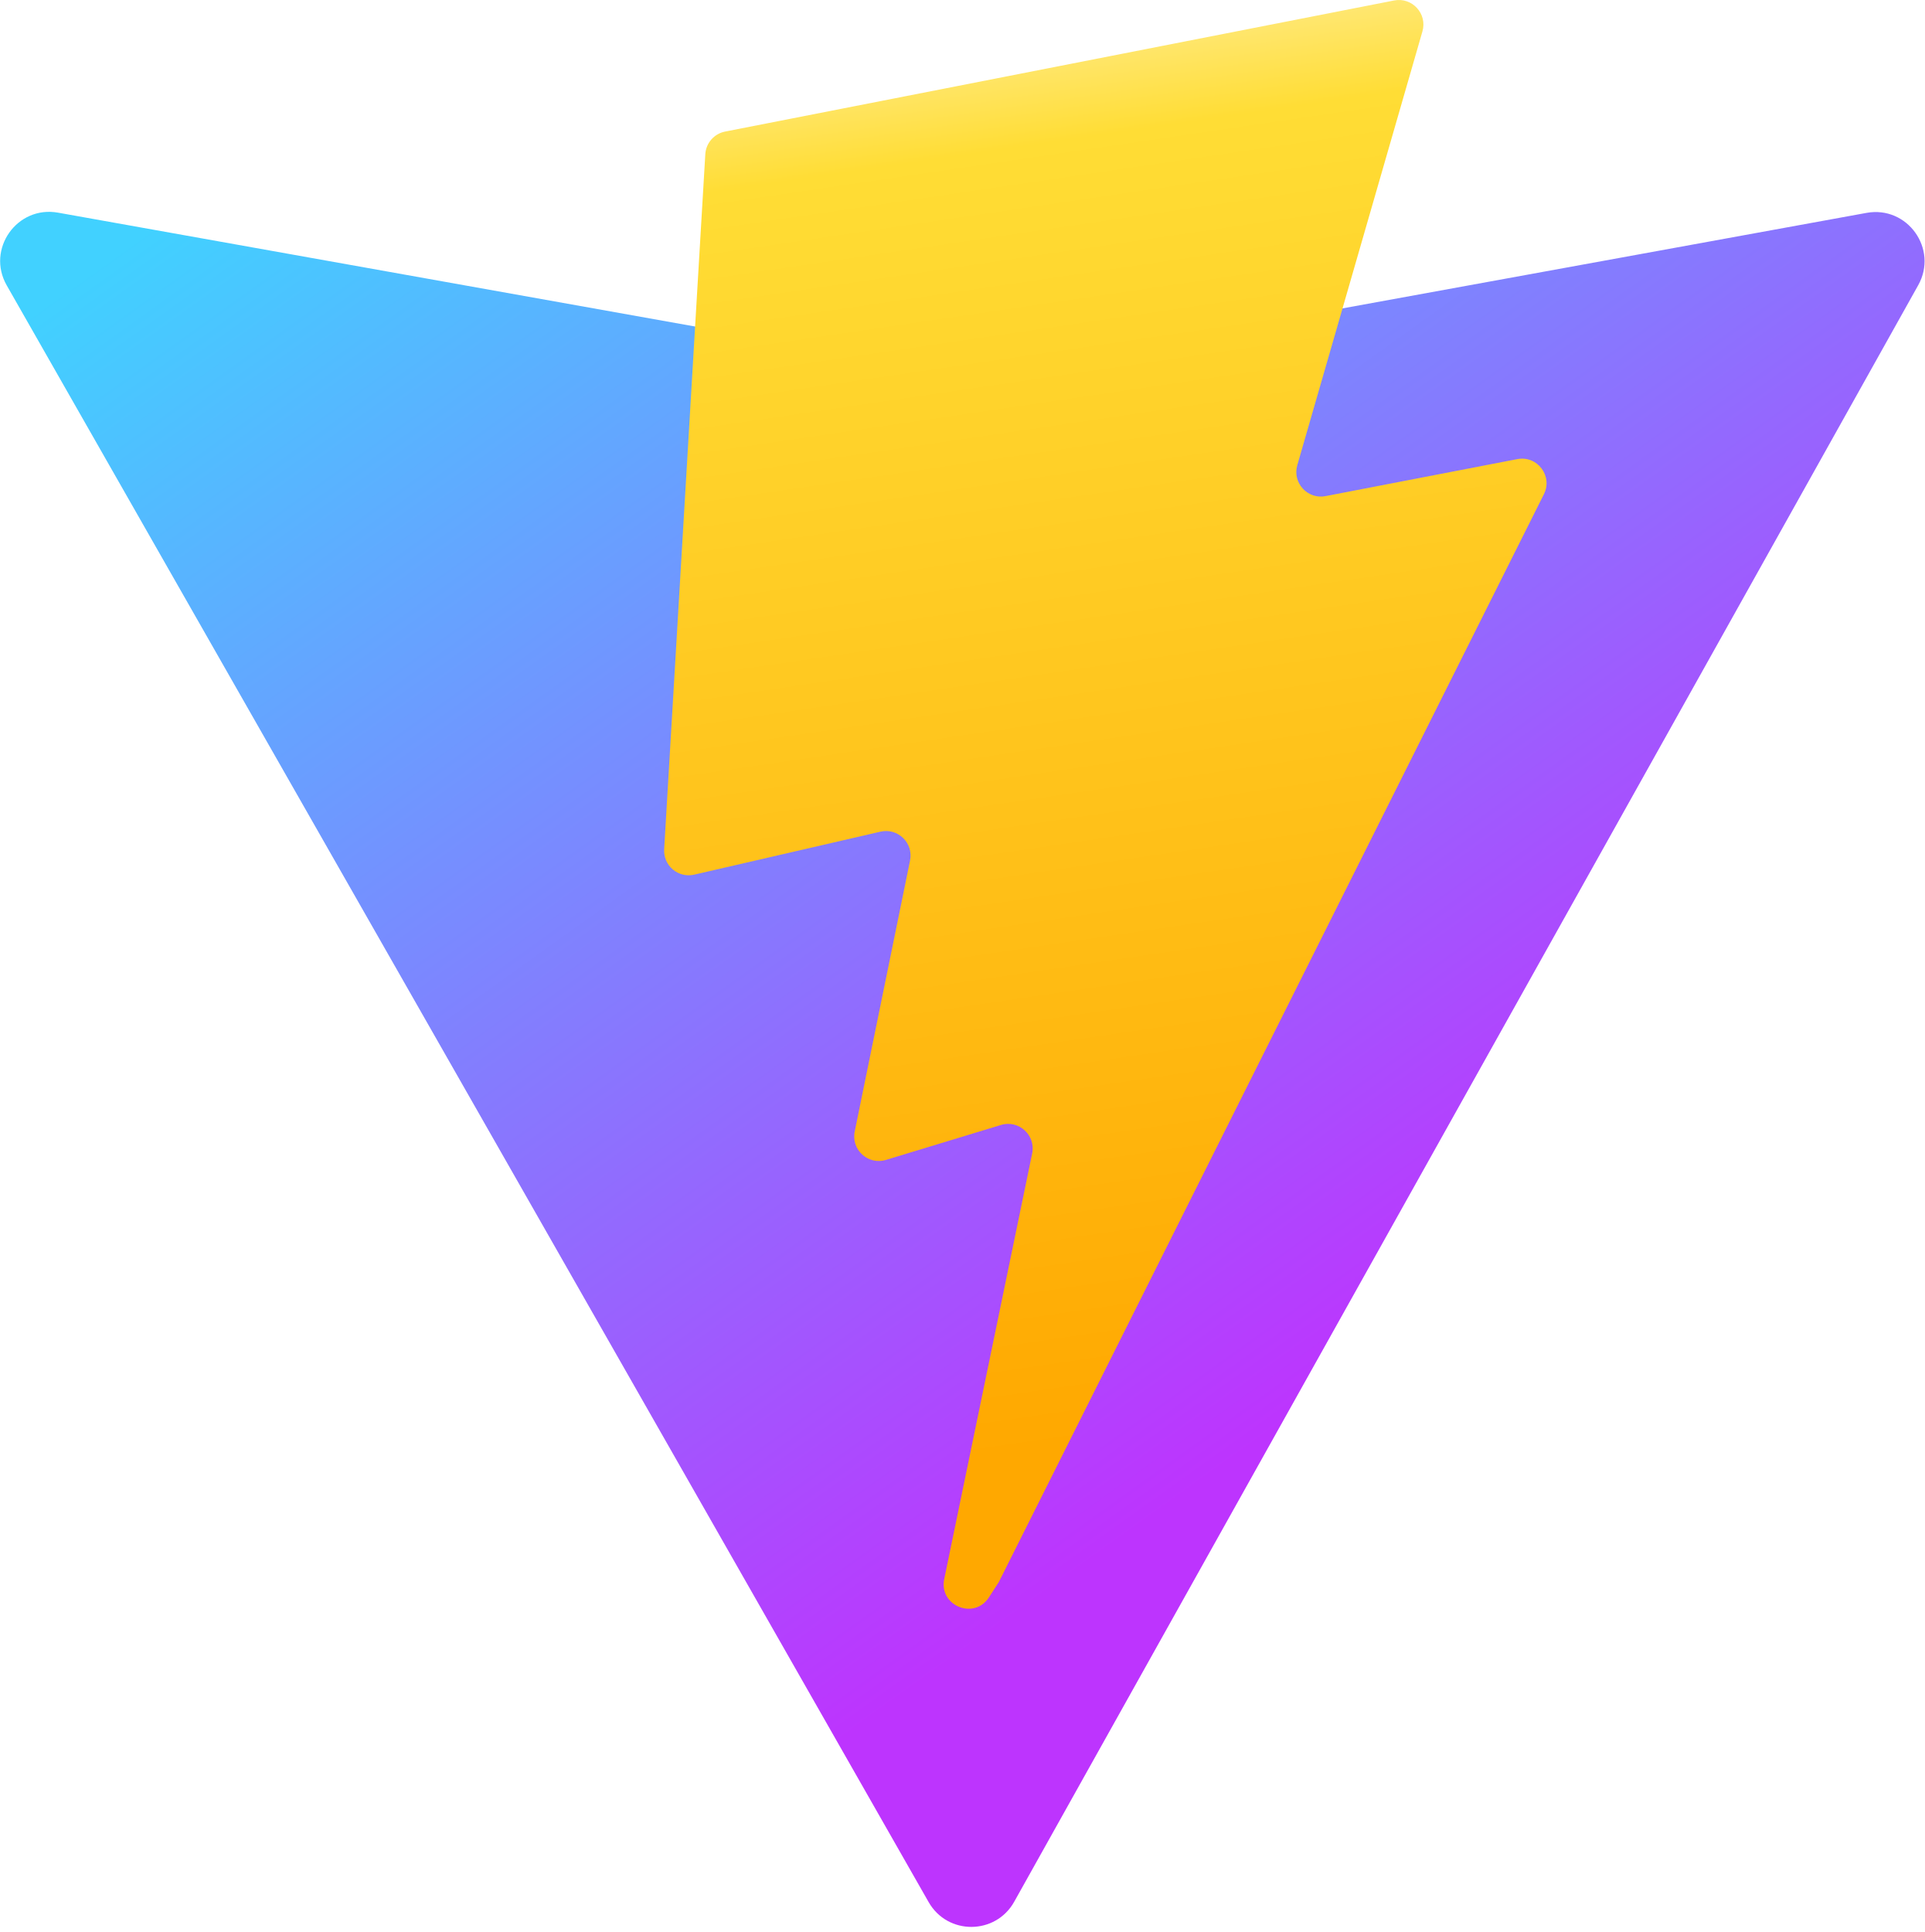
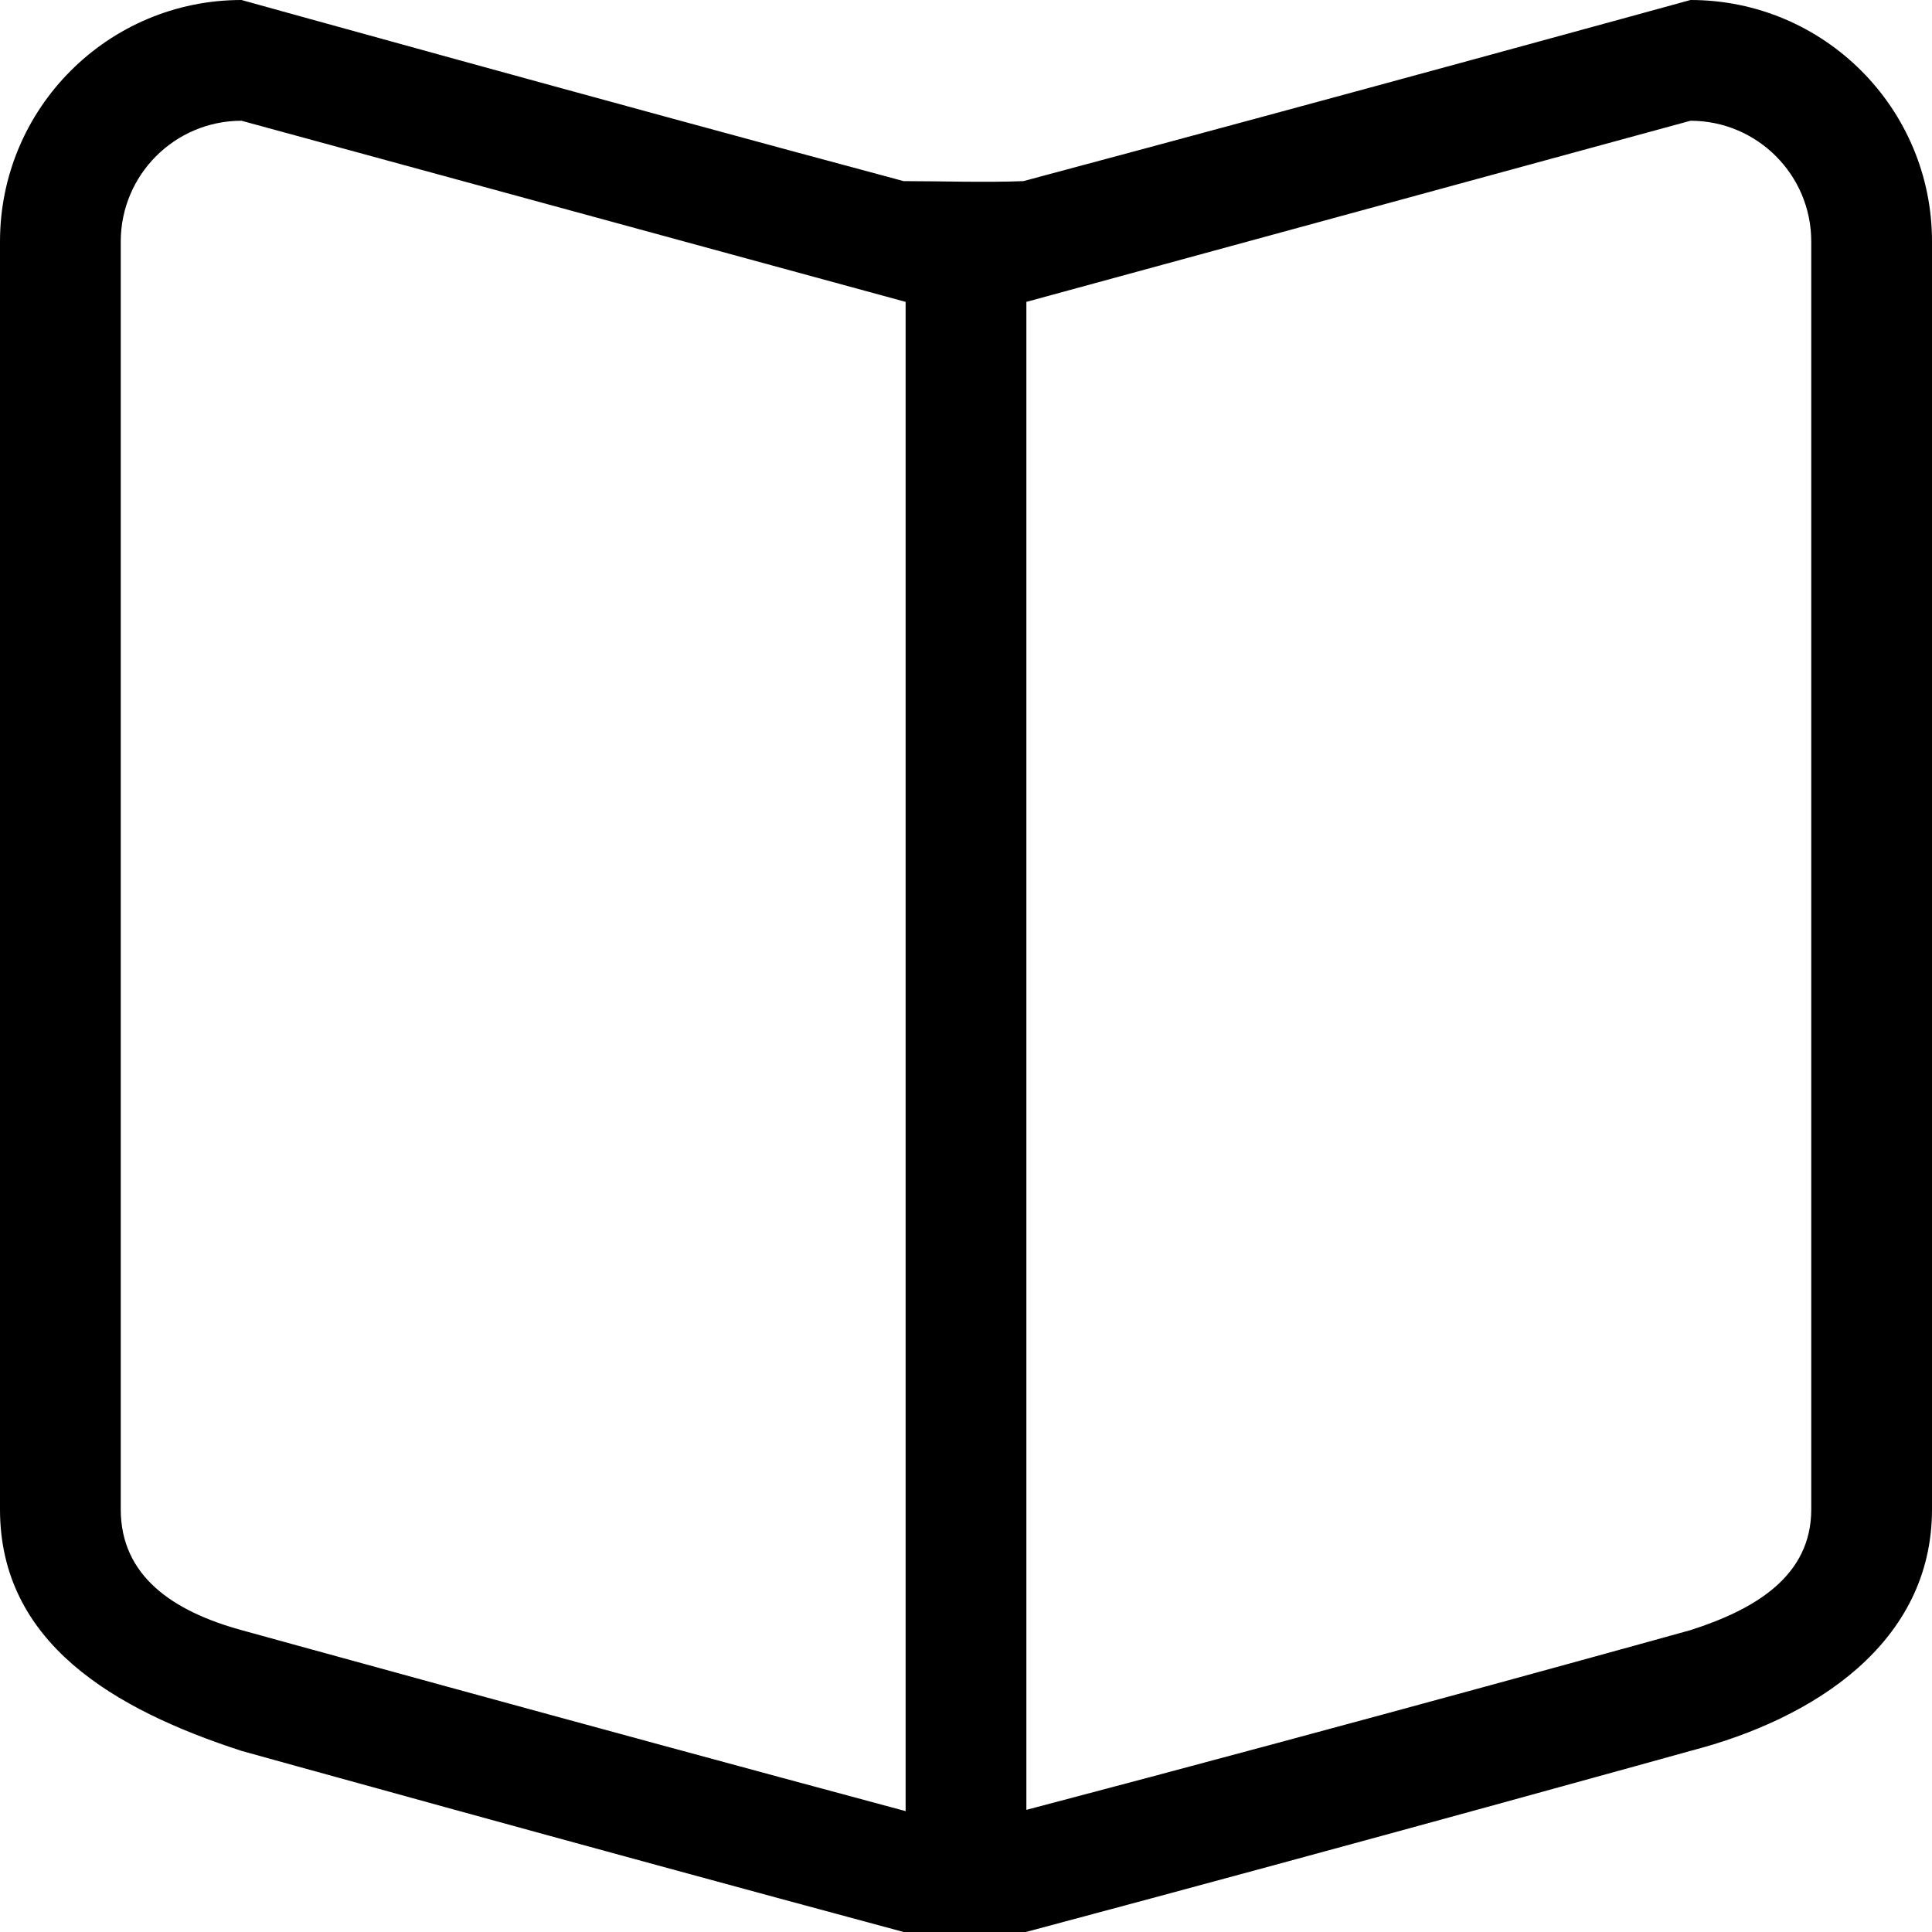
- <svg xmlns="http://www.w3.org/2000/svg" aria-hidden="true" role="img" class="iconify iconify--logos" width="31.88" height="32" preserveAspectRatio="xMidYMid meet" viewBox="0 0 256 257">
+ <svg xmlns="http://www.w3.org/2000/svg" width="800px" height="800px" viewBox="0 0 32 32" version="1.1">
  <defs>
-     <linearGradient id="IconifyId1813088fe1fbc01fb466" x1="-.828%" x2="57.636%" y1="7.652%" y2="78.411%">
-       <stop offset="0%" stop-color="#41D1FF" />
-       <stop offset="100%" stop-color="#BD34FE" />
-     </linearGradient>
-     <linearGradient id="IconifyId1813088fe1fbc01fb467" x1="43.376%" x2="50.316%" y1="2.242%" y2="89.03%">
-       <stop offset="0%" stop-color="#FFEA83" />
-       <stop offset="8.333%" stop-color="#FFDD35" />
-       <stop offset="100%" stop-color="#FFA800" />
-     </linearGradient>
-   </defs>
-   <path fill="url(#IconifyId1813088fe1fbc01fb466)" d="M255.153 37.938L134.897 252.976c-2.483 4.44-8.862 4.466-11.382.048L.875 37.958c-2.746-4.814 1.371-10.646 6.827-9.67l120.385 21.517a6.537 6.537 0 0 0 2.322-.004l117.867-21.483c5.438-.991 9.574 4.796 6.877 9.62Z" />
-   <path fill="url(#IconifyId1813088fe1fbc01fb467)" d="M185.432.063L96.44 17.501a3.268 3.268 0 0 0-2.634 3.014l-5.474 92.456a3.268 3.268 0 0 0 3.997 3.378l24.777-5.718c2.318-.535 4.413 1.507 3.936 3.838l-7.361 36.047c-.495 2.426 1.782 4.5 4.151 3.78l15.304-4.649c2.372-.72 4.652 1.36 4.15 3.788l-11.698 56.621c-.732 3.542 3.979 5.473 5.943 2.437l1.313-2.028l72.516-144.72c1.215-2.423-.88-5.186-3.54-4.672l-25.505 4.922c-2.396.462-4.435-1.77-3.759-4.114l16.646-57.705c.677-2.35-1.37-4.583-3.769-4.113Z" />
+ 
+ </defs>
+   <g id="Page-1" stroke="none" stroke-width="1" fill="none" fill-rule="evenodd">
+     <g id="Icon-Set" transform="translate(-412, -99)" fill="#000000">
+       <path d="M442,124 C442,125.104 441.073,125.656 440,126 C440,126 434.557,127.515 429,128.977 L429,104 L440,101 C441.104,101 442,101.896 442,103 L442,124 L442,124 Z M427,128.998 C421.538,127.53 416,126 416,126 C414.864,125.688 414,125.104 414,124 L414,103 C414,101.896 414.896,101 416,101 L427,104 L427,128.998 L427,128.998 Z M440,99 C440,99 434.211,100.594 428.95,102 C428.291,102.025 427.627,102 426.967,102 C421.955,100.656 416,99 416,99 C413.791,99 412,100.791 412,103 L412,124 C412,126.209 413.885,127.313 416,128 C416,128 421.393,129.5 426.967,131 L428.992,131 C434.612,129.5 440,128 440,128 C442.053,127.469 444,126.209 444,124 L444,103 C444,100.791 442.209,99 440,99 L440,99 Z" id="book-album">
+ 
+ </path>
+     </g>
+   </g>
</svg>
